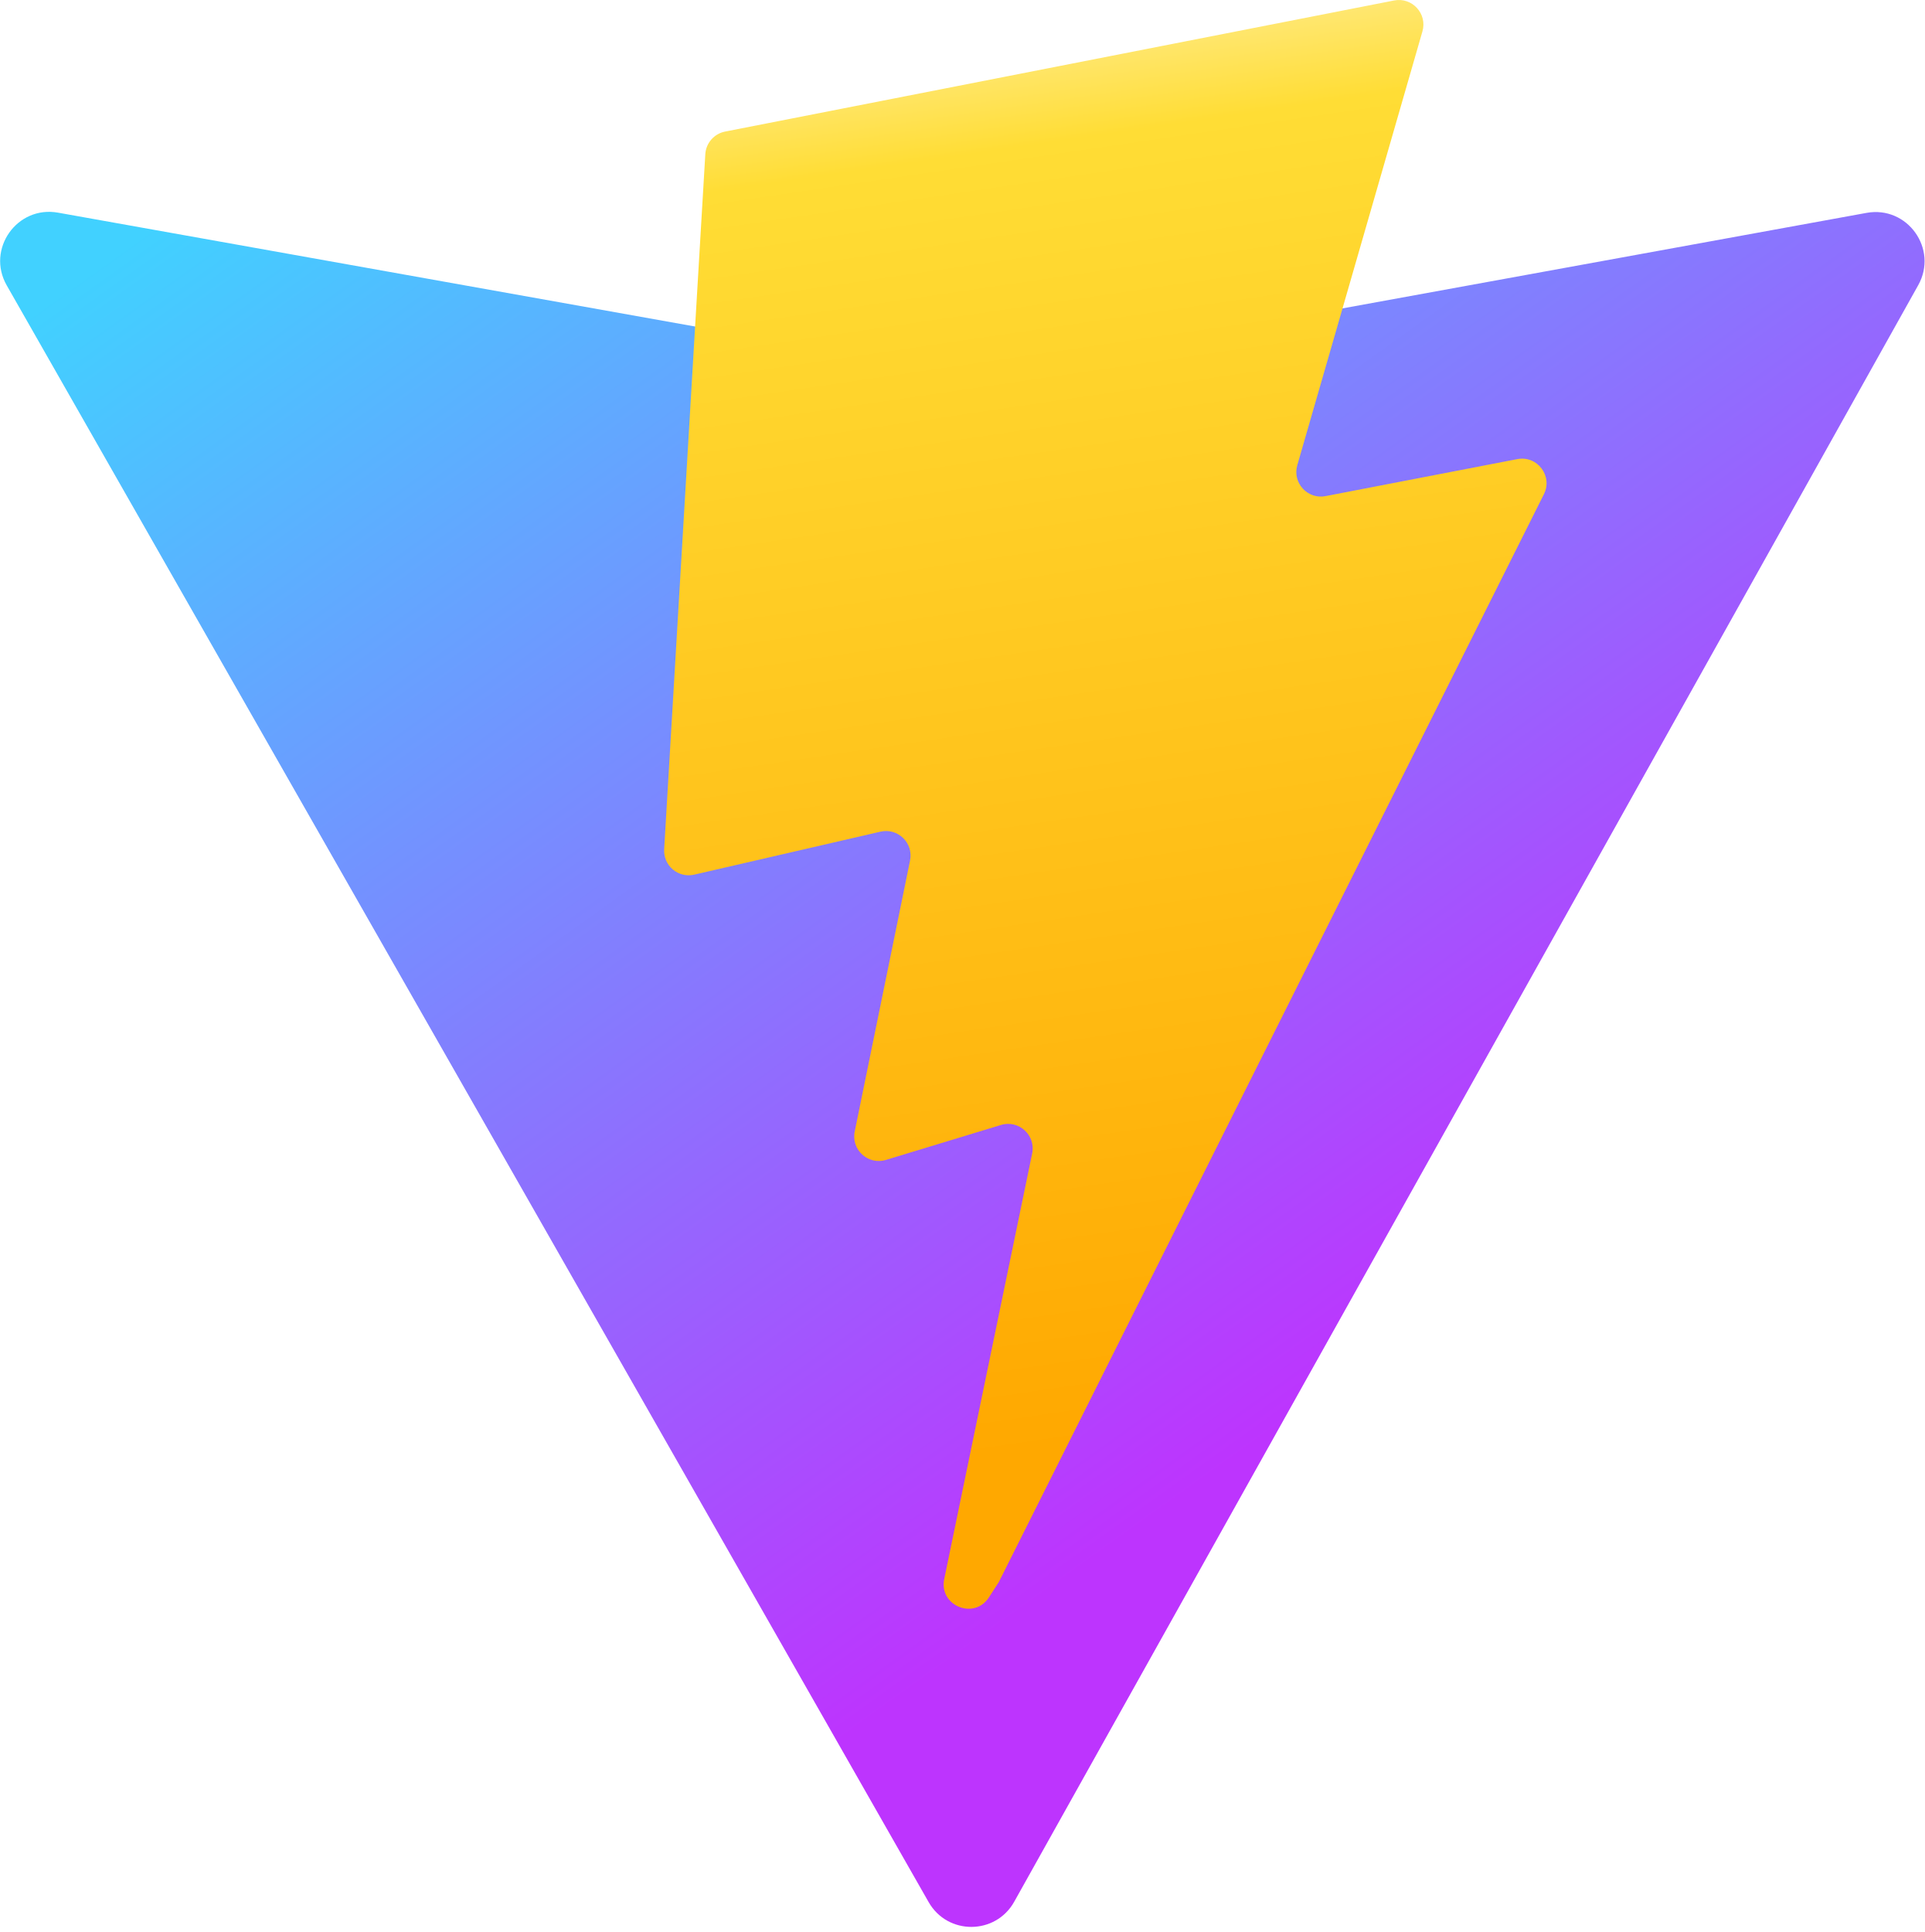
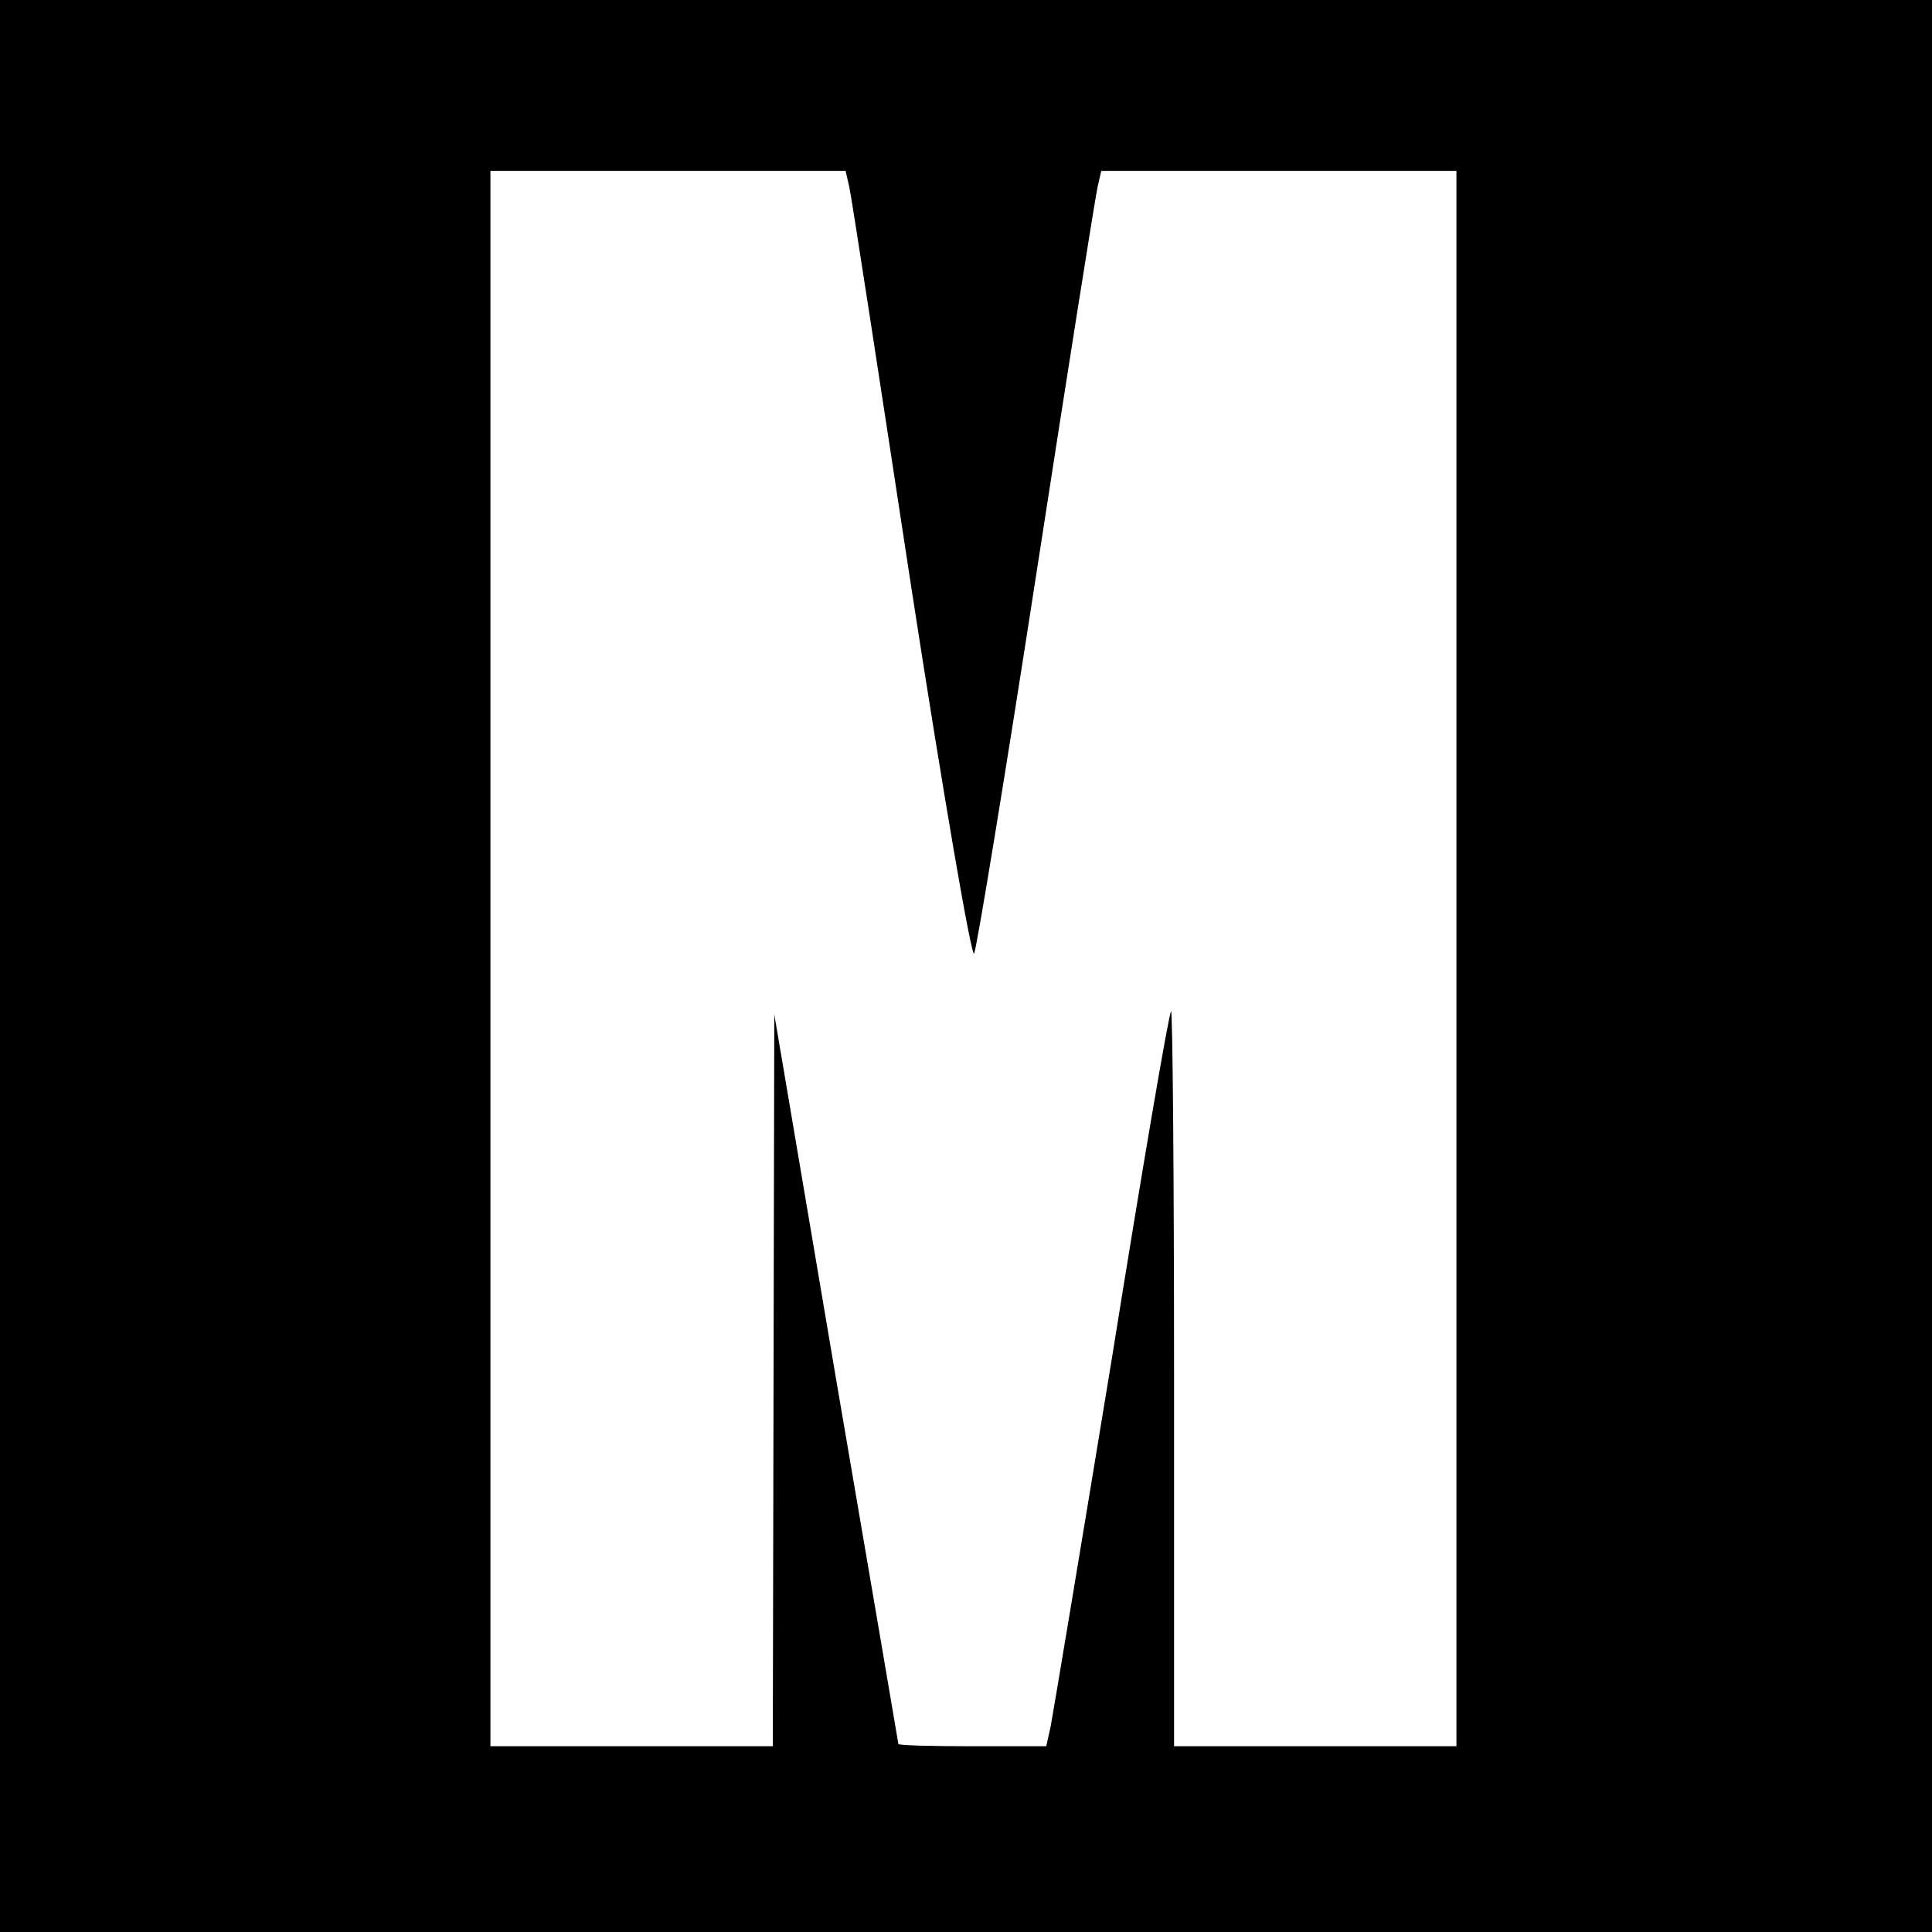
- <svg xmlns="http://www.w3.org/2000/svg" aria-hidden="true" role="img" class="iconify iconify--logos" width="31.88" height="32" preserveAspectRatio="xMidYMid meet" viewBox="0 0 256 257">
-   <defs>
-     <linearGradient id="IconifyId1813088fe1fbc01fb466" x1="-.828%" x2="57.636%" y1="7.652%" y2="78.411%">
-       <stop offset="0%" stop-color="#41D1FF" />
-       <stop offset="100%" stop-color="#BD34FE" />
-     </linearGradient>
-     <linearGradient id="IconifyId1813088fe1fbc01fb467" x1="43.376%" x2="50.316%" y1="2.242%" y2="89.03%">
-       <stop offset="0%" stop-color="#FFEA83" />
-       <stop offset="8.333%" stop-color="#FFDD35" />
-       <stop offset="100%" stop-color="#FFA800" />
-     </linearGradient>
-   </defs>
-   <path fill="url(#IconifyId1813088fe1fbc01fb466)" d="M255.153 37.938L134.897 252.976c-2.483 4.44-8.862 4.466-11.382.048L.875 37.958c-2.746-4.814 1.371-10.646 6.827-9.67l120.385 21.517a6.537 6.537 0 0 0 2.322-.004l117.867-21.483c5.438-.991 9.574 4.796 6.877 9.62Z" />
-   <path fill="url(#IconifyId1813088fe1fbc01fb467)" d="M185.432.063L96.44 17.501a3.268 3.268 0 0 0-2.634 3.014l-5.474 92.456a3.268 3.268 0 0 0 3.997 3.378l24.777-5.718c2.318-.535 4.413 1.507 3.936 3.838l-7.361 36.047c-.495 2.426 1.782 4.5 4.151 3.78l15.304-4.649c2.372-.72 4.652 1.36 4.15 3.788l-11.698 56.621c-.732 3.542 3.979 5.473 5.943 2.437l1.313-2.028l72.516-144.72c1.215-2.423-.88-5.186-3.54-4.672l-25.505 4.922c-2.396.462-4.435-1.77-3.759-4.114l16.646-57.705c.677-2.35-1.37-4.583-3.769-4.113Z" />
+ <svg xmlns="http://www.w3.org/2000/svg" version="1.0" width="260pt" height="260pt" viewBox="0 0 260 260" preserveAspectRatio="xMidYMid meet">
+   <g transform="translate(0,260) scale(0.1,-0.1)" fill="#000000" stroke="none">
+     <path d="M0 1300 l0 -1300 1300 0 1300 0 0 1300 0 1300 -1300 0 -1300 0 0 -1300z m1143 1048 c3 -13 40 -254 83 -536 44 -285 82 -505 85 -495 4 10 42 241 84 513 42 272 79 505 82 518 l5 22 239 0 239 0 0 -1060 0 -1060 -190 0 -190 0 0 497 c0 273 -2 494 -4 492 -3 -2 -39 -213 -80 -469 -42 -256 -79 -477 -82 -493 l-6 -27 -99 0 c-54 0 -99 1 -100 3 0 1 -38 223 -84 492 l-83 490 -1 -492 -1 -493 -190 0 -190 0 0 1060 0 1060 239 0 239 0 5 -22z" />
+   </g>
</svg>
